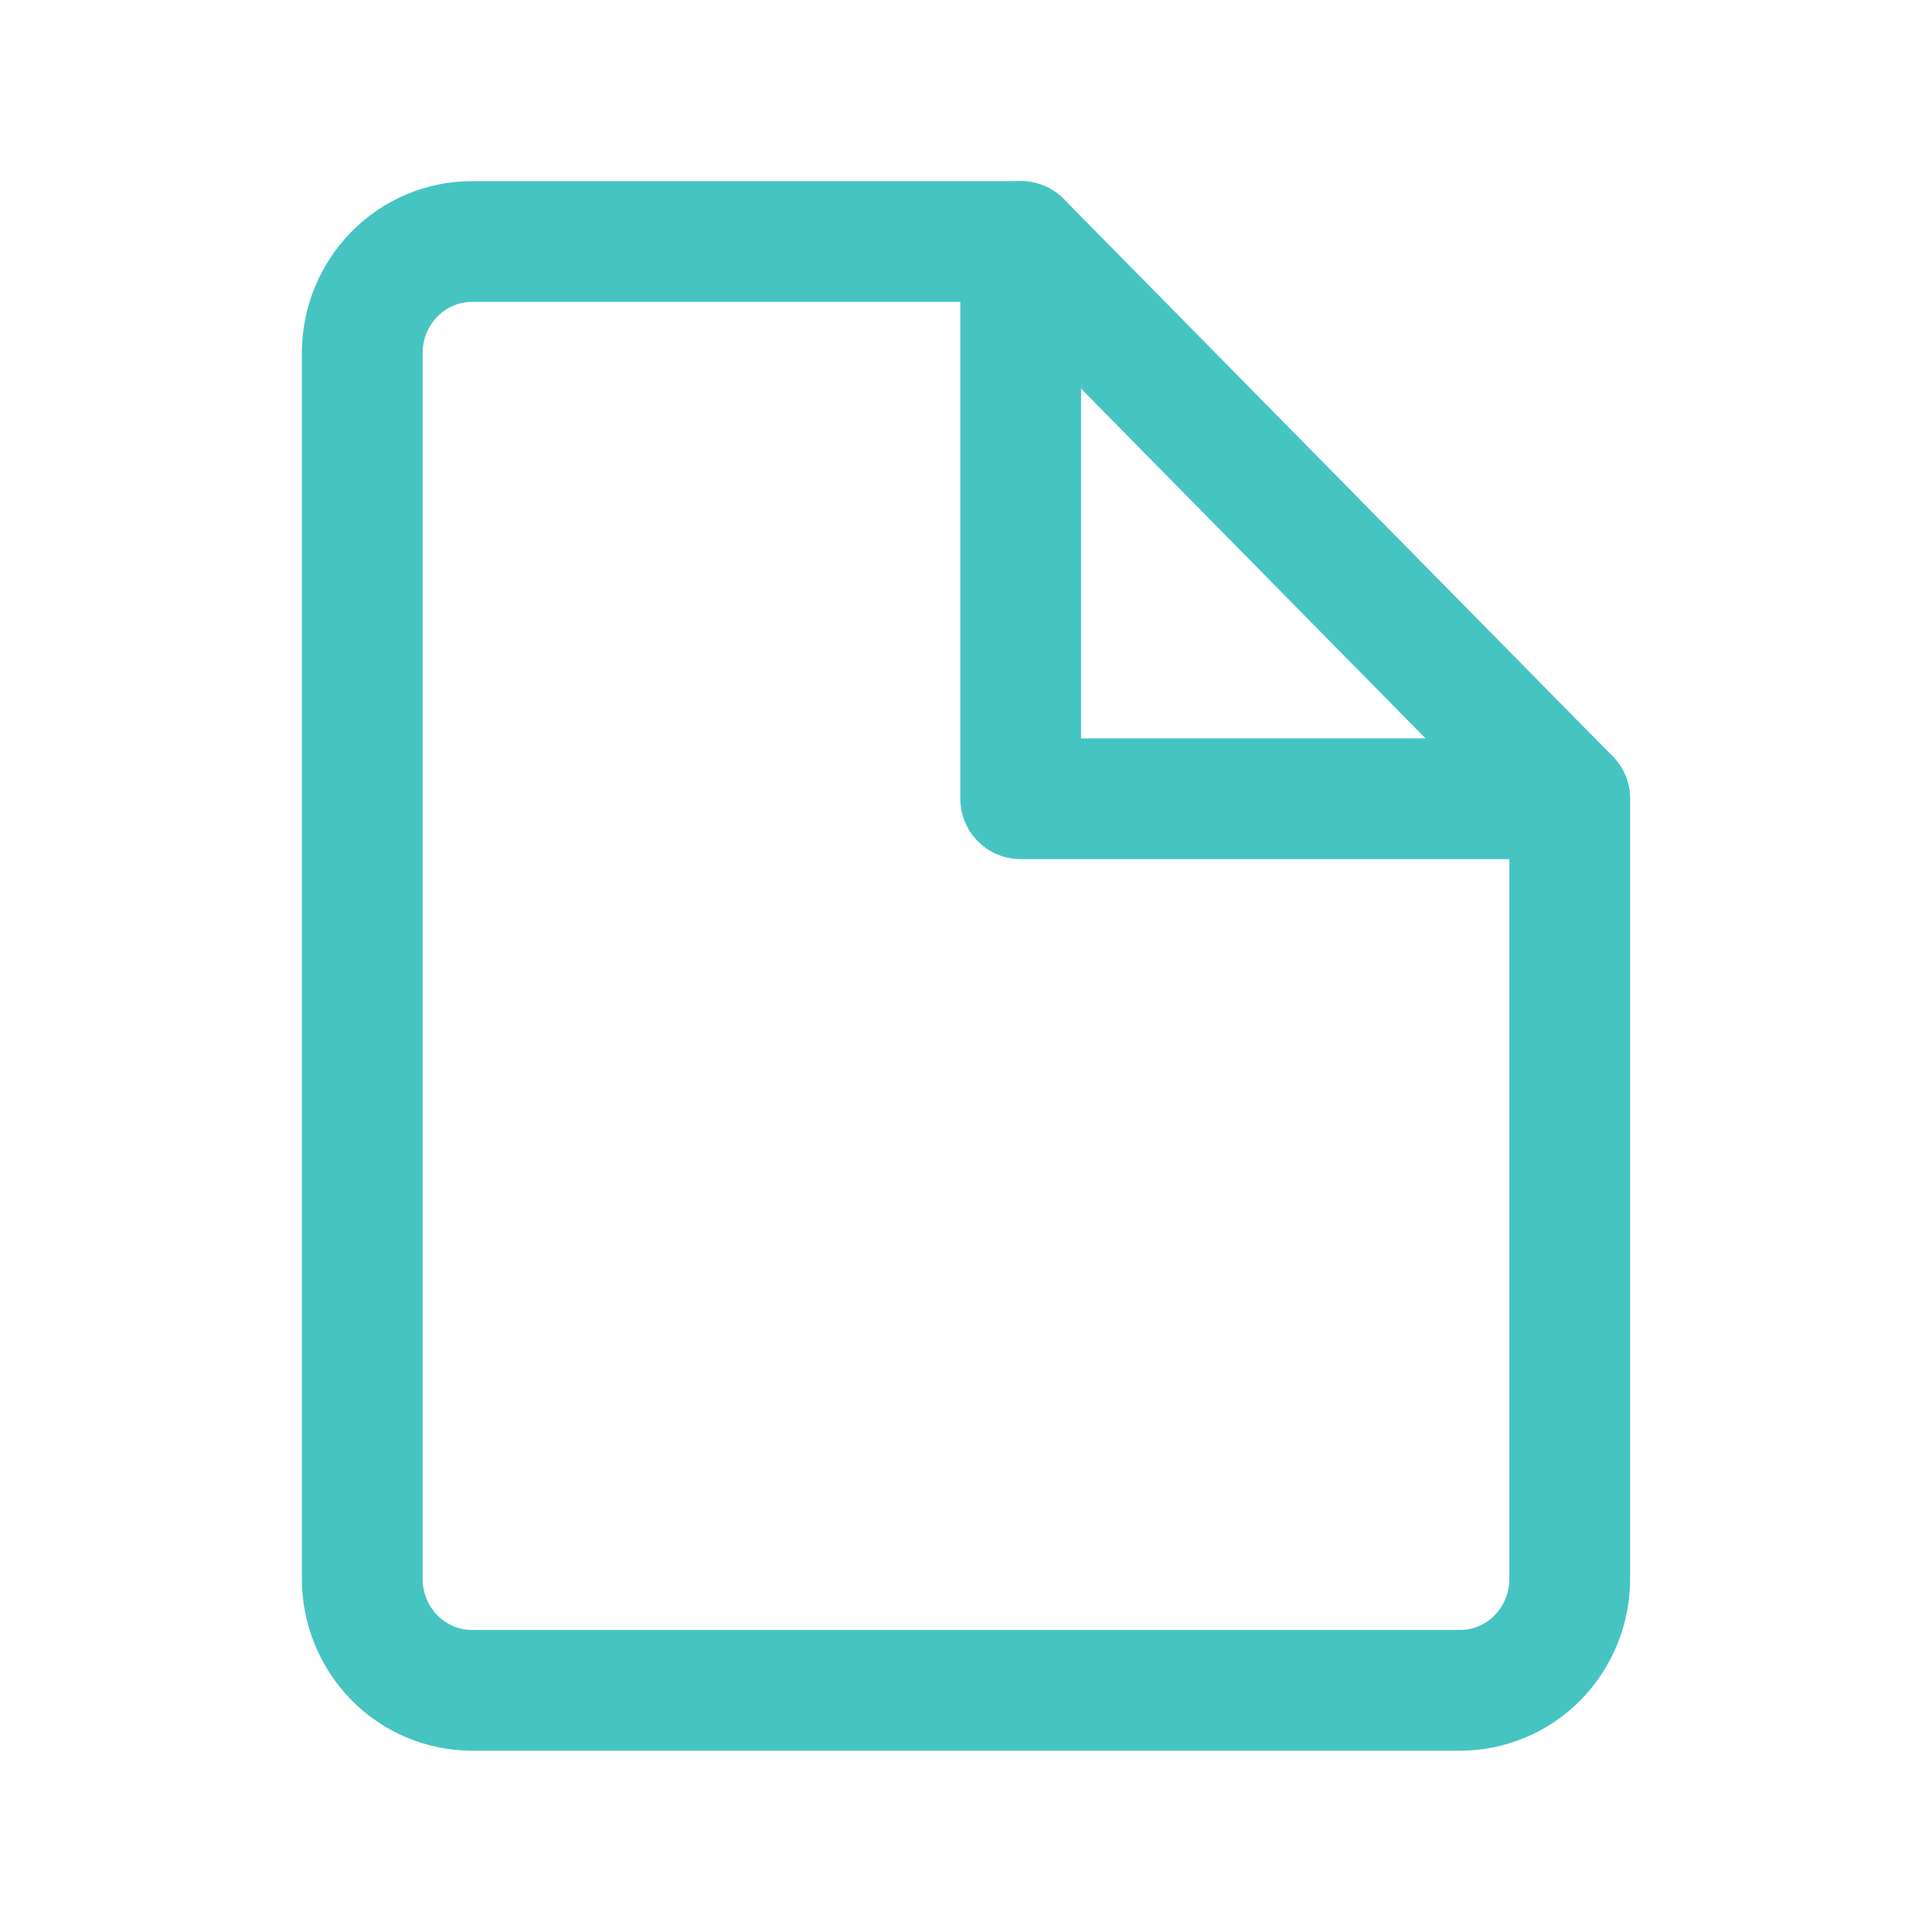
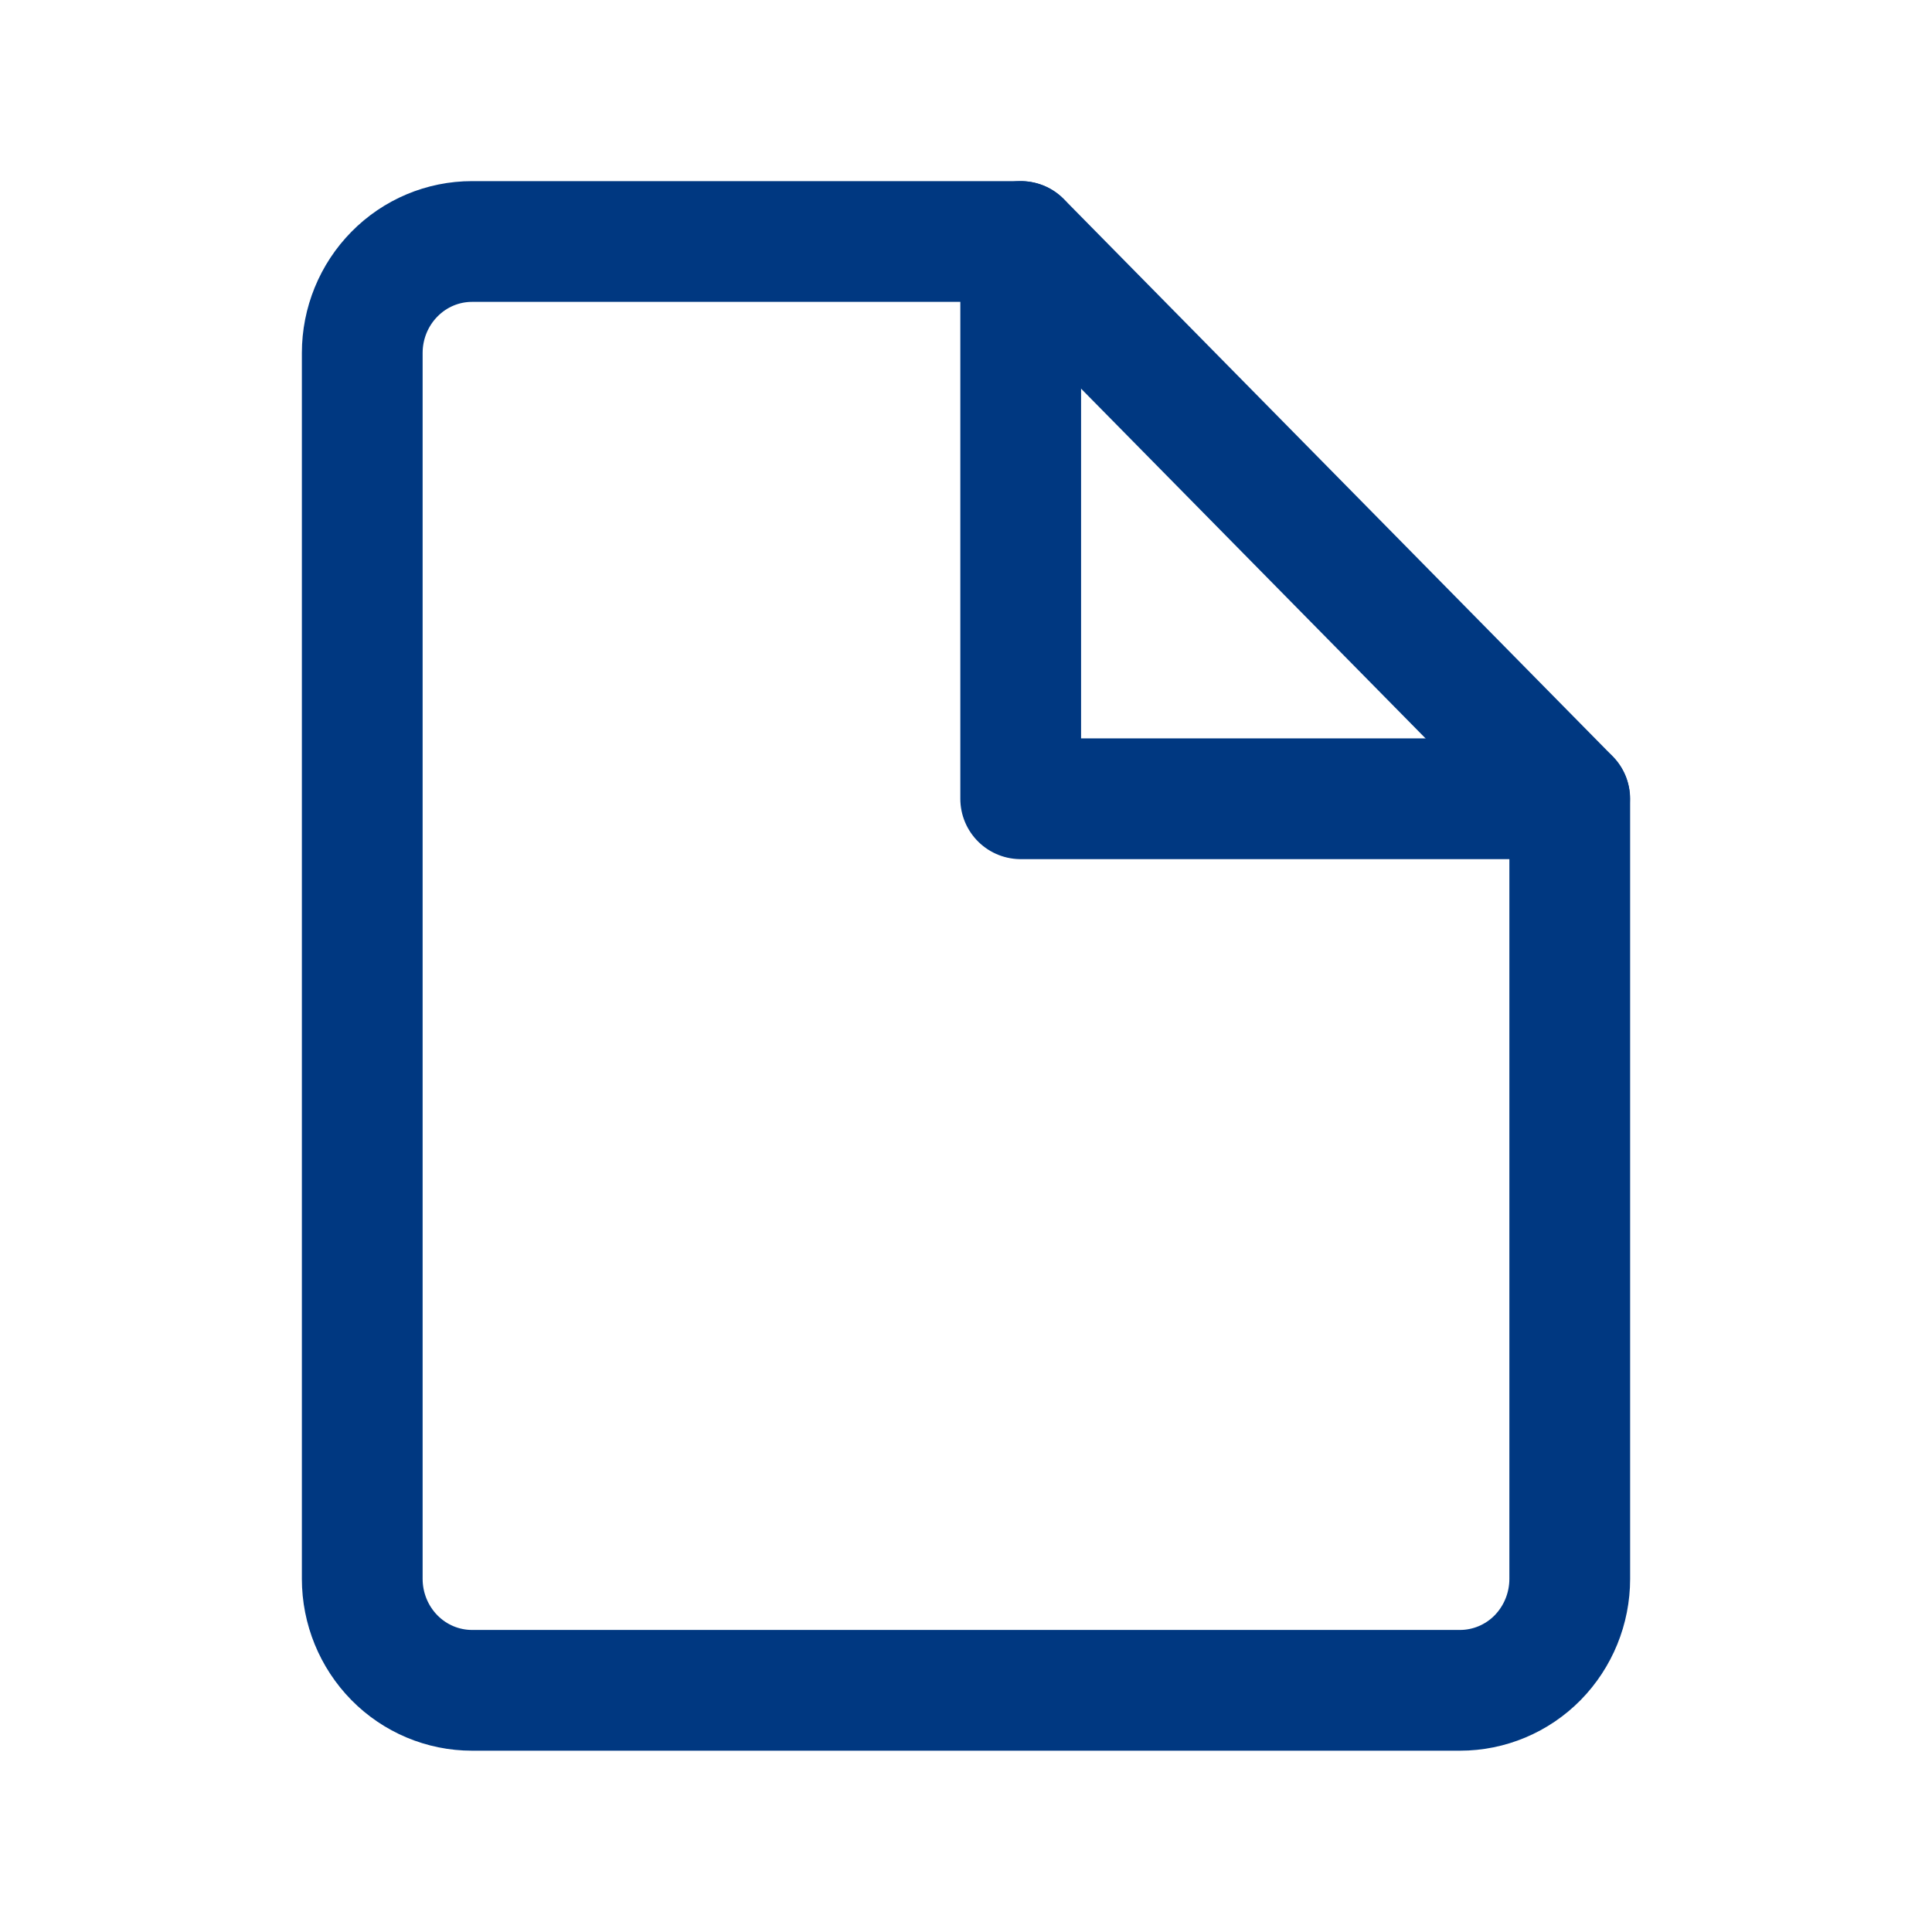
<svg xmlns="http://www.w3.org/2000/svg" width="32" height="32" viewBox="0 0 32 32" fill="none">
-   <path d="M26 26.151C26 26.641 25.808 27.11 25.468 27.457C25.127 27.803 24.664 27.997 24.182 27.997H7.818C7.336 27.997 6.874 27.803 6.533 27.457C6.192 27.11 6 26.641 6 26.151V5.846C6 5.356 6.192 4.887 6.533 4.541C6.874 4.194 7.336 4 7.818 4H16.909L26 13.23V26.151Z" stroke="#46C4C2" stroke-width="2" stroke-linecap="round" stroke-linejoin="round" />
-   <path d="M16.906 4V13.23H25.997" stroke="#46C4C2" stroke-width="2" stroke-linecap="round" stroke-linejoin="round" />
+   <path d="M26 26.151C26 26.641 25.808 27.11 25.468 27.457C25.127 27.803 24.664 27.997 24.182 27.997H7.818C7.336 27.997 6.874 27.803 6.533 27.457C6.192 27.11 6 26.641 6 26.151V5.846C6 5.356 6.192 4.887 6.533 4.541C6.874 4.194 7.336 4 7.818 4H16.909L26 13.23V26.151Z" stroke="#003881" stroke-width="2" stroke-linecap="round" stroke-linejoin="round" />
+   <path d="M16.906 4V13.23H25.997" stroke="#003881" stroke-width="2" stroke-linecap="round" stroke-linejoin="round" />
</svg>
